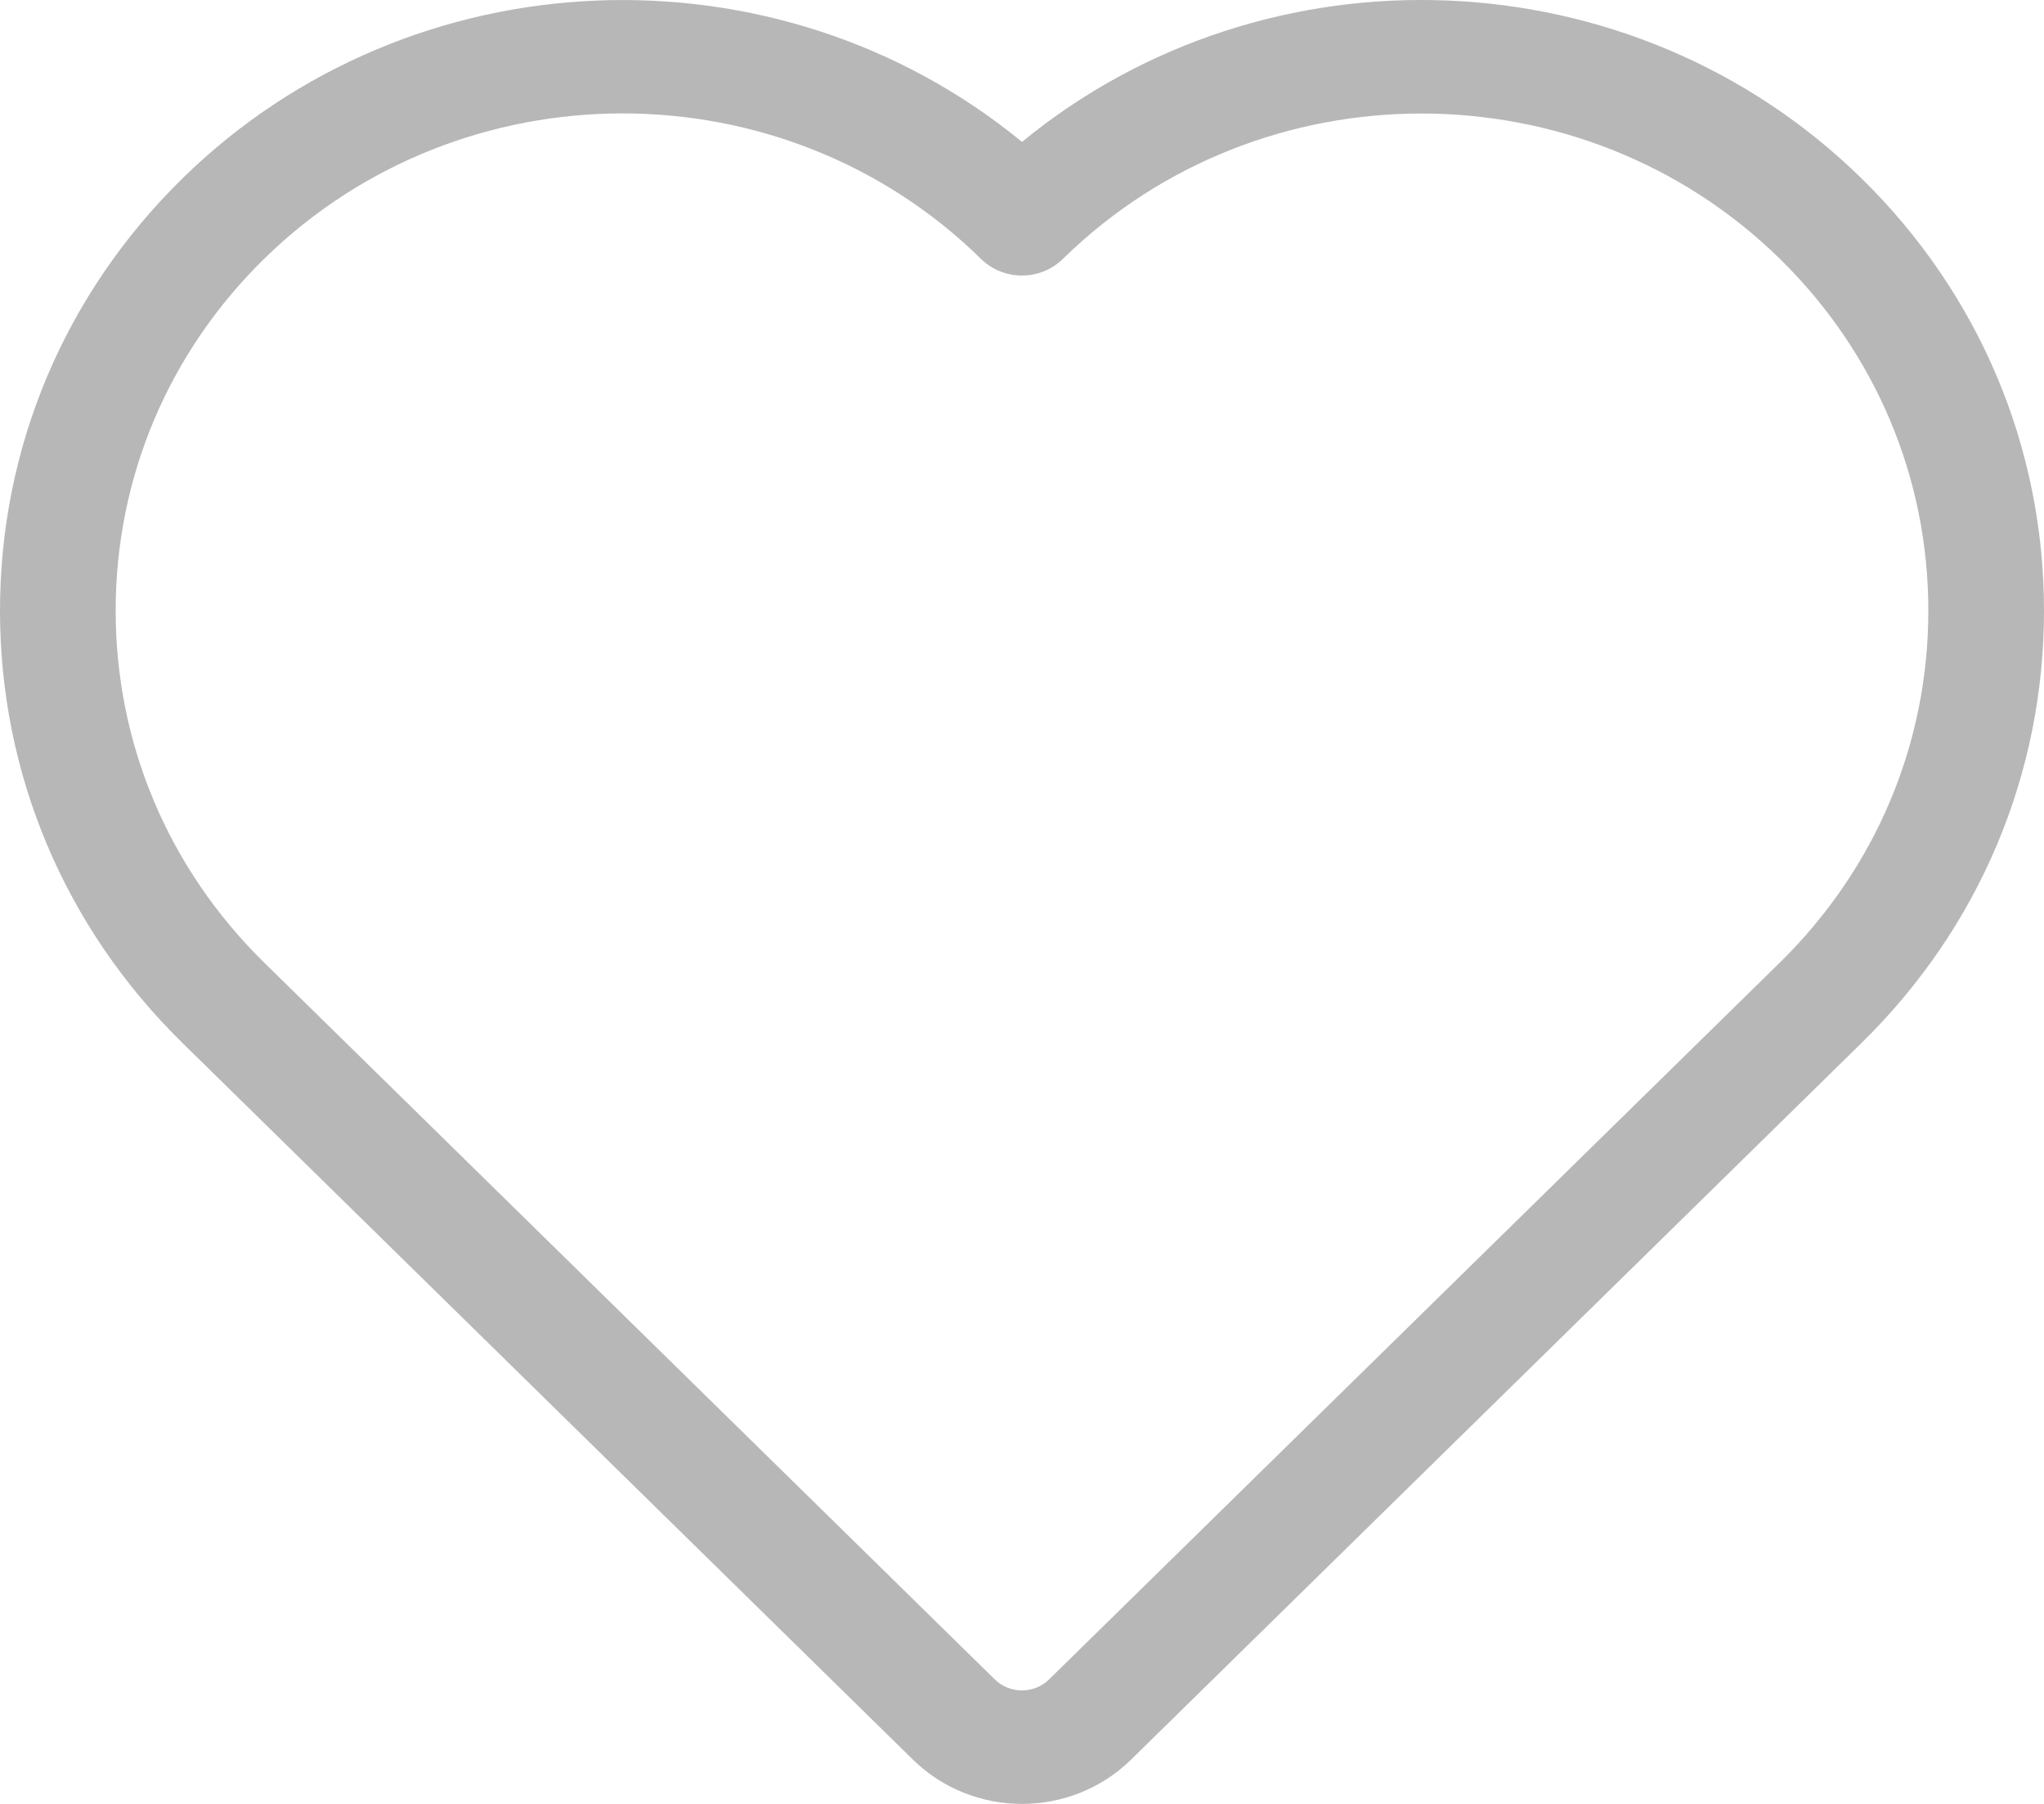
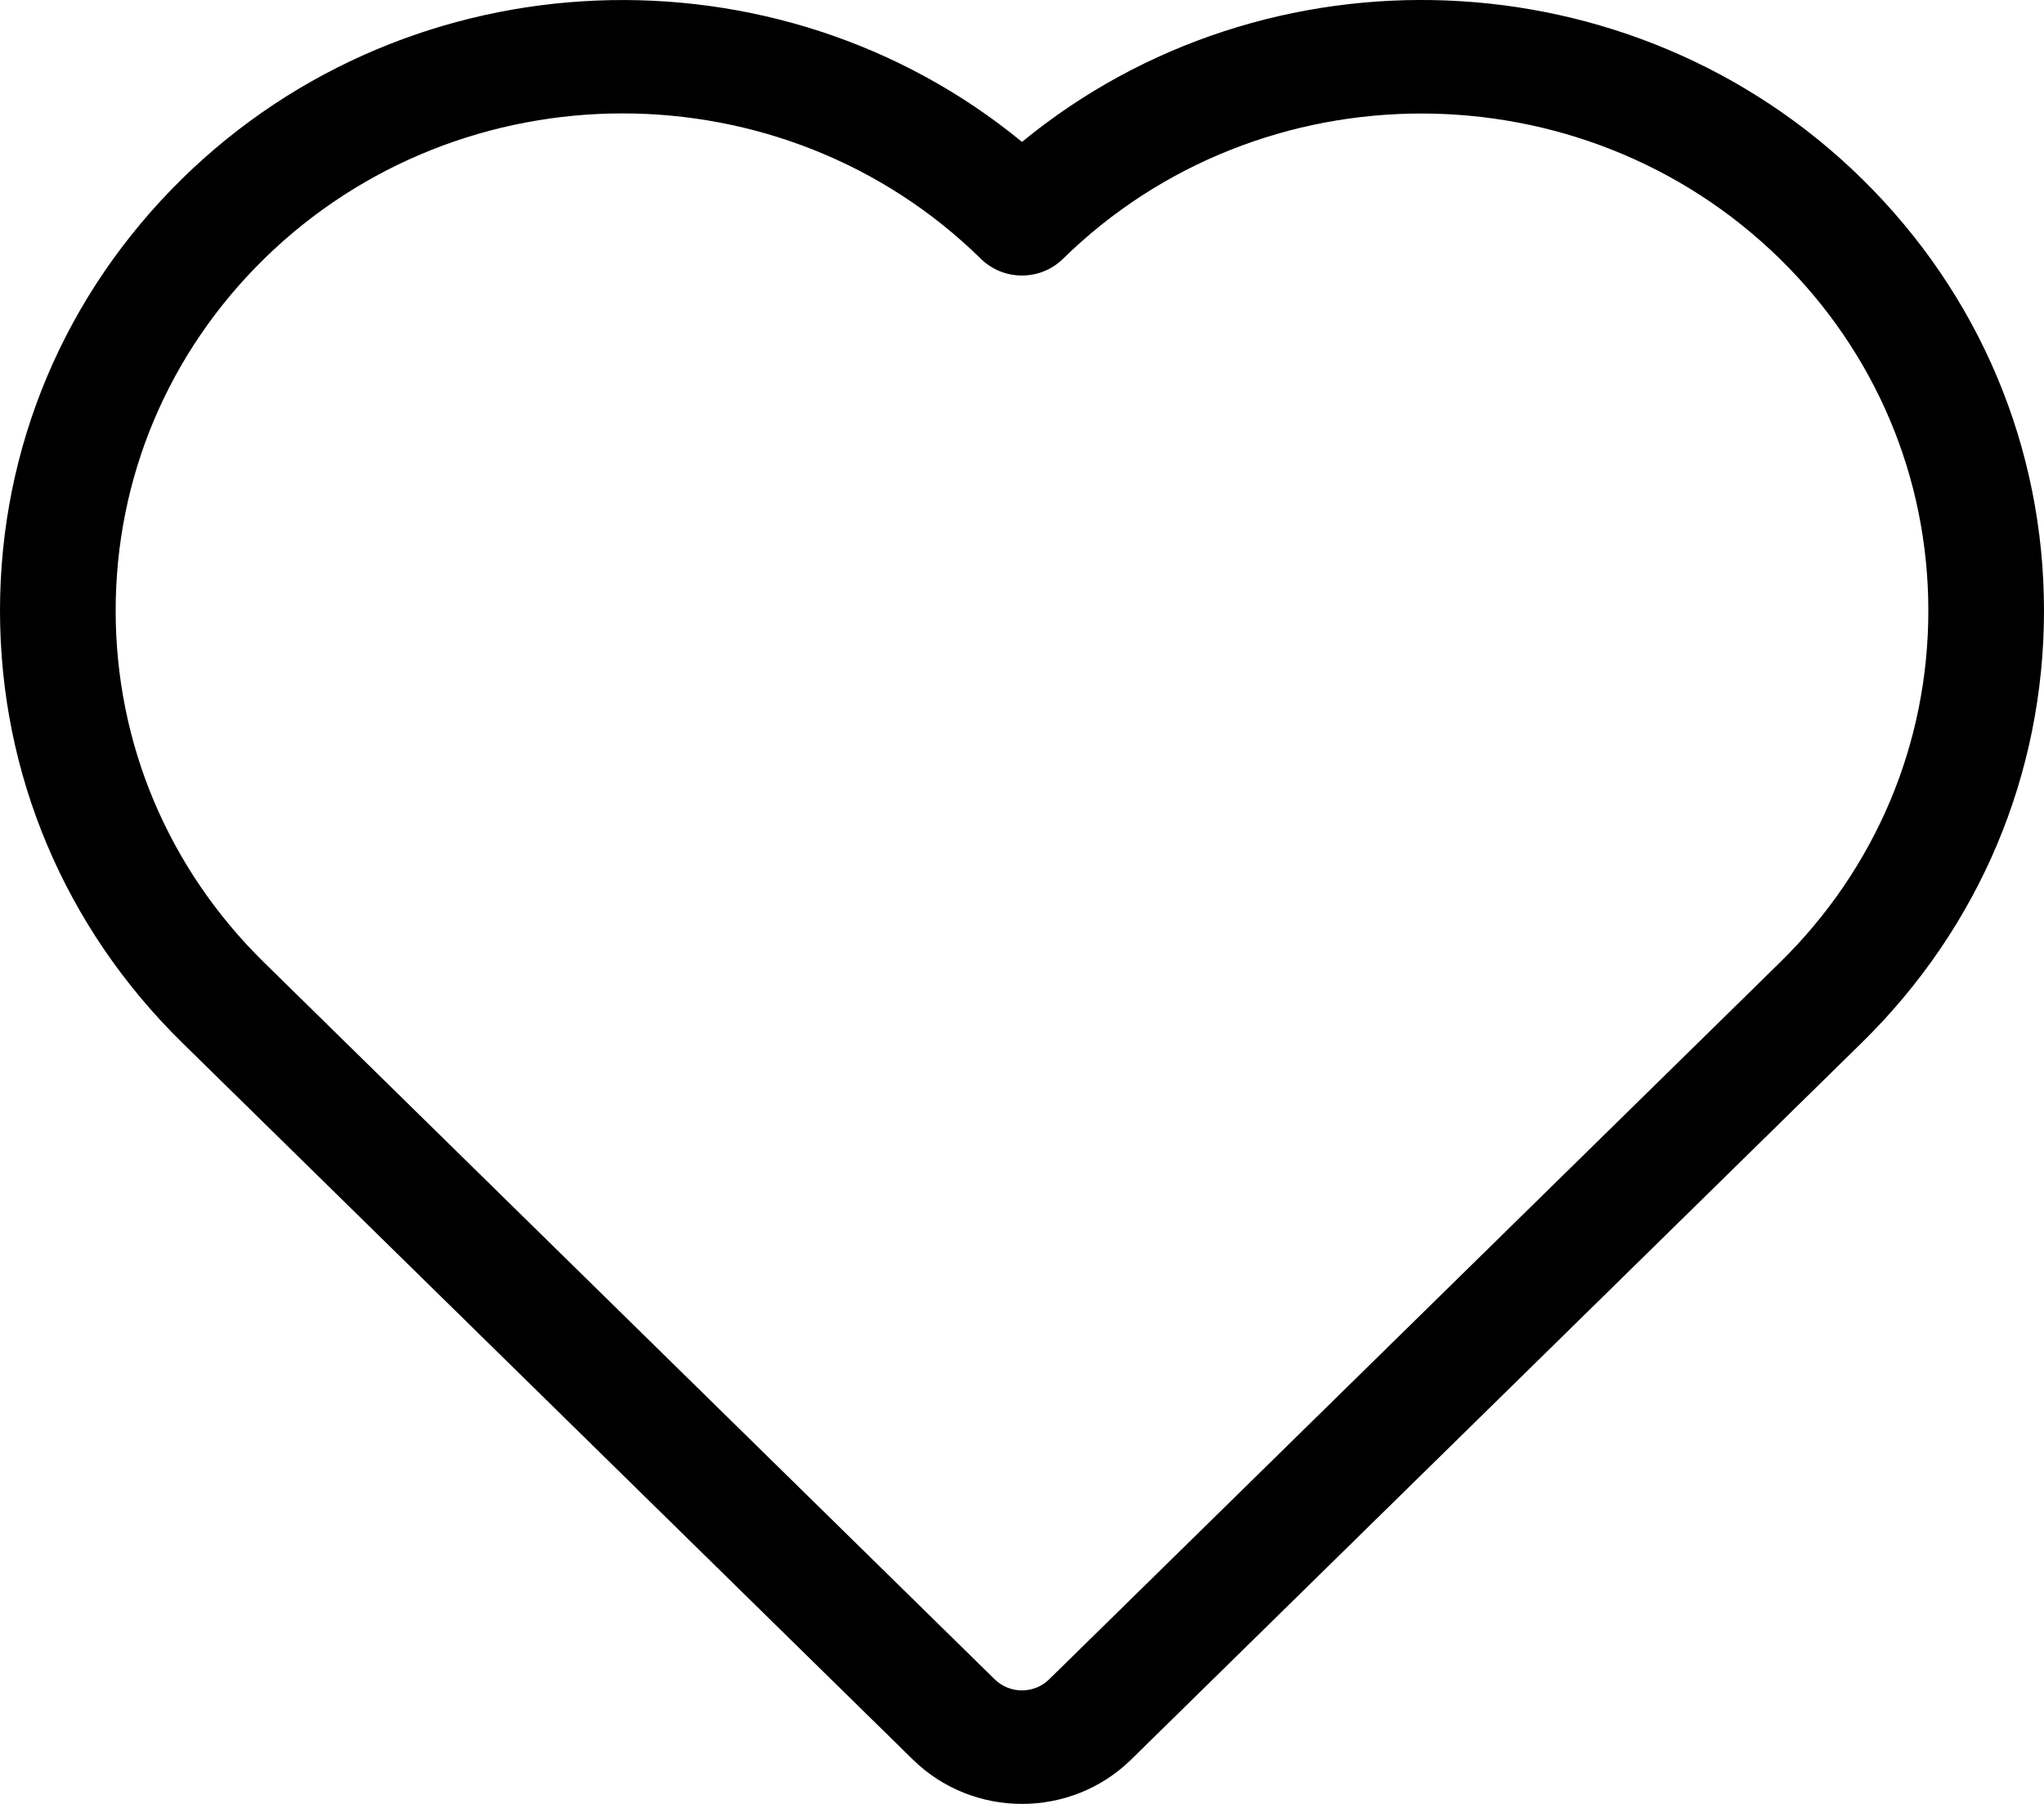
- <svg xmlns="http://www.w3.org/2000/svg" width="17" height="15" viewBox="0 0 17 15" fill="none">
-   <path fill-rule="evenodd" clip-rule="evenodd" d="M8.5 1.18C10.533 -0.49 13.575 -0.387 15.484 1.485C16.462 2.444 17 3.72 17 5.078C17 6.437 16.462 7.712 15.484 8.671L9.407 14.632C9.157 14.877 8.828 15 8.5 15C8.172 15 7.843 14.877 7.593 14.632L1.516 8.671C0.538 7.712 0 6.436 0 5.078C0 3.72 0.538 2.445 1.516 1.485C3.426 -0.387 6.468 -0.489 8.5 1.18ZM8.726 13.964L14.804 8.003C15.6 7.222 16.038 6.184 16.038 5.078C16.038 3.973 15.6 2.934 14.804 2.153C13.159 0.541 10.484 0.541 8.84 2.153C8.652 2.337 8.347 2.337 8.159 2.153C7.337 1.346 6.257 0.943 5.178 0.943C4.098 0.943 3.018 1.347 2.196 2.153C1.4 2.934 0.962 3.973 0.962 5.078C0.962 6.183 1.4 7.222 2.196 8.003L8.273 13.964C8.398 14.087 8.601 14.087 8.726 13.964Z" fill="#B7B7B7" />
+ <svg xmlns="http://www.w3.org/2000/svg" width="17" height="15" viewBox="0 0 17 15" fill="currentColor">
+   <path d="M8.5 1.18C10.533 -0.49 13.575 -0.387 15.484 1.485C16.462 2.444 17 3.72 17 5.078C17 6.437 16.462 7.712 15.484 8.671L9.407 14.632C9.157 14.877 8.828 15 8.5 15C8.172 15 7.843 14.877 7.593 14.632L1.516 8.671C0.538 7.712 0 6.436 0 5.078C0 3.72 0.538 2.445 1.516 1.485C3.426 -0.387 6.468 -0.489 8.5 1.18ZM8.726 13.964L14.804 8.003C15.6 7.222 16.038 6.184 16.038 5.078C16.038 3.973 15.6 2.934 14.804 2.153C13.159 0.541 10.484 0.541 8.84 2.153C8.652 2.337 8.347 2.337 8.159 2.153C7.337 1.346 6.257 0.943 5.178 0.943C4.098 0.943 3.018 1.347 2.196 2.153C1.4 2.934 0.962 3.973 0.962 5.078C0.962 6.183 1.4 7.222 2.196 8.003L8.273 13.964C8.398 14.087 8.601 14.087 8.726 13.964Z" />
</svg>
